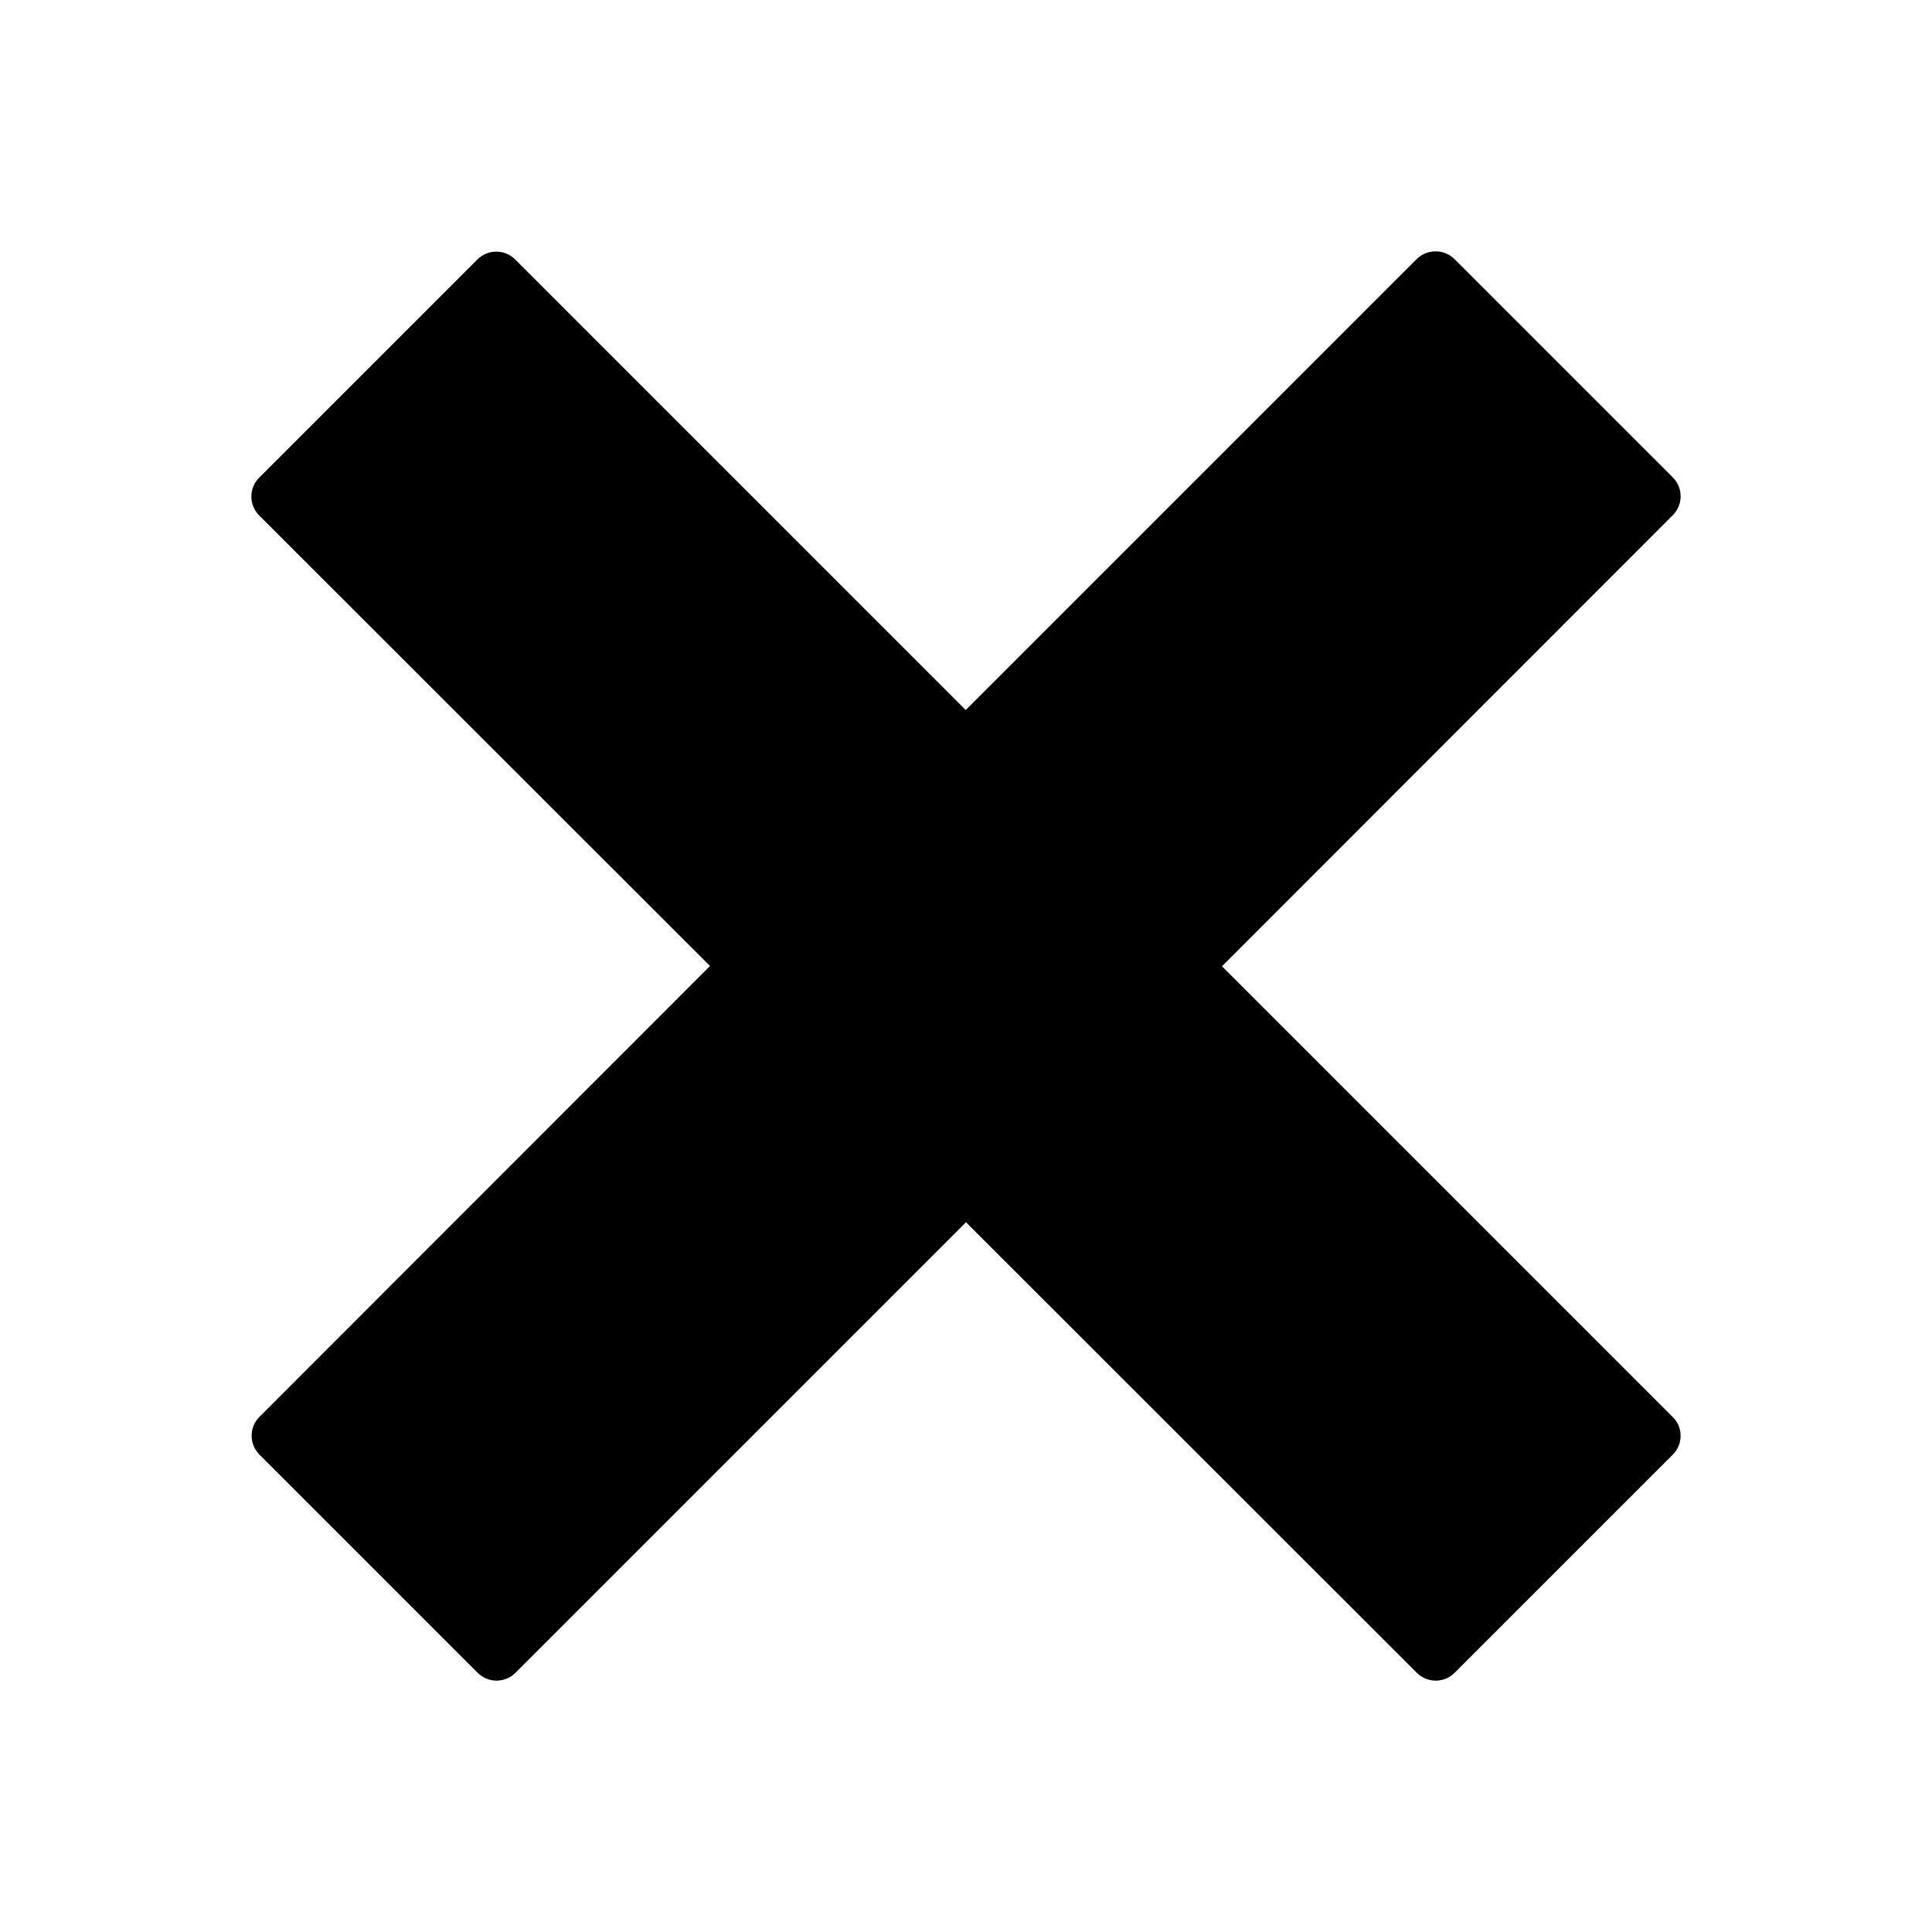
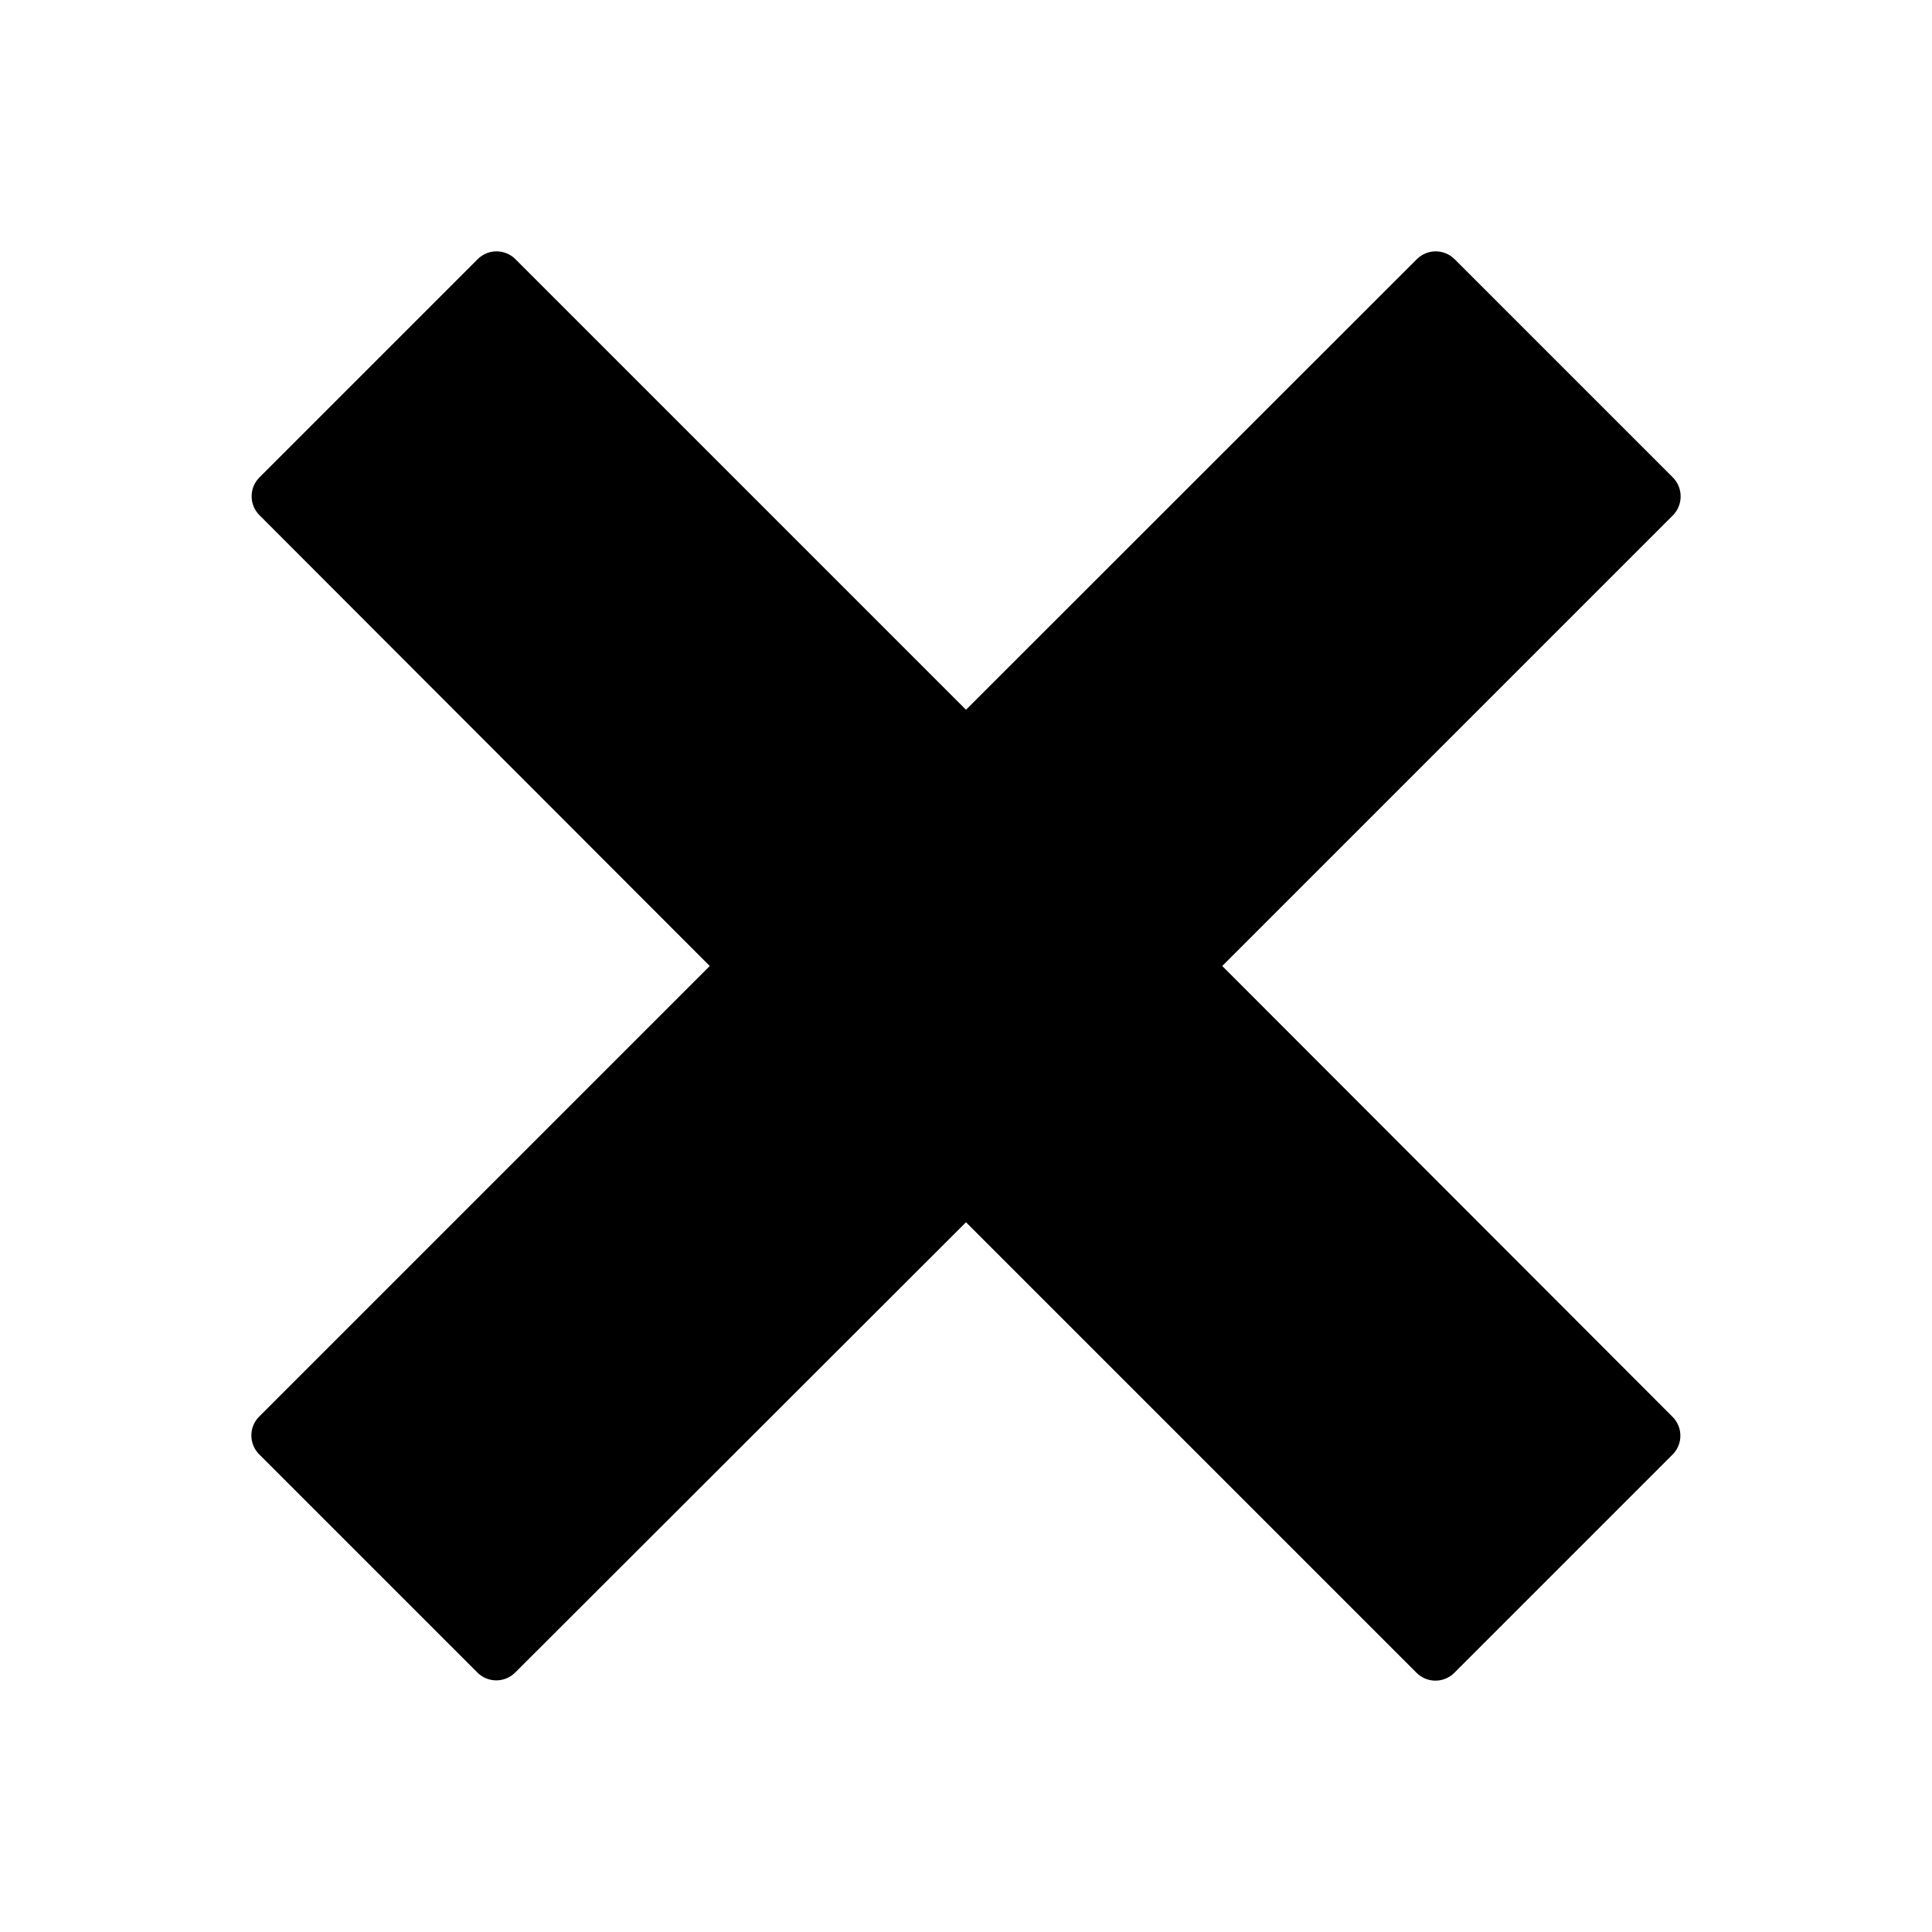
<svg xmlns="http://www.w3.org/2000/svg" version="1.1" id="Layer_1" x="0px" y="0px" viewBox="0 0 72 72" style="enable-background:new 0 0 72 72;" xml:space="preserve">
-   <path d="M45.54,36.01l16.8-16.81c0.39-0.39,0.39-1.02,0-1.41l-8.13-8.13c-0.39-0.39-1.03-0.39-1.42,0l-16.8,16.8L19.2,9.67  c-0.39-0.39-1.02-0.39-1.41,0L9.66,17.8c-0.39,0.39-0.39,1.02,0,1.41L26.46,36L9.67,52.8c-0.39,0.39-0.39,1.02,0,1.41l8.13,8.13  c0.39,0.39,1.02,0.39,1.41,0L36,45.55l16.8,16.79c0.39,0.39,1.02,0.39,1.41,0l8.13-8.13c0.39-0.39,0.39-1.03-0.01-1.41L45.54,36.01z  " />
+   <g>
+     <path d="M62.34,17.79l-8.13-8.13c-0.39-0.39-1.02-0.39-1.41,0L36,26.45L19.21,9.66c-0.39-0.39-1.02-0.39-1.41,0l-8.13,8.13   c-0.39,0.39-0.39,1.02,0,1.41L26.45,36L9.66,52.79c-0.39,0.39-0.39,1.02,0,1.41l8.13,8.13c0.39,0.39,1.02,0.39,1.41,0L36,45.55   l16.79,16.79c0.39,0.39,1.02,0.39,1.41,0l8.13-8.13c0.39-0.39,0.39-1.02,0-1.41L45.55,36l16.79-16.79   C62.73,18.82,62.73,18.18,62.34,17.79z" />
+   </g>
</svg>
